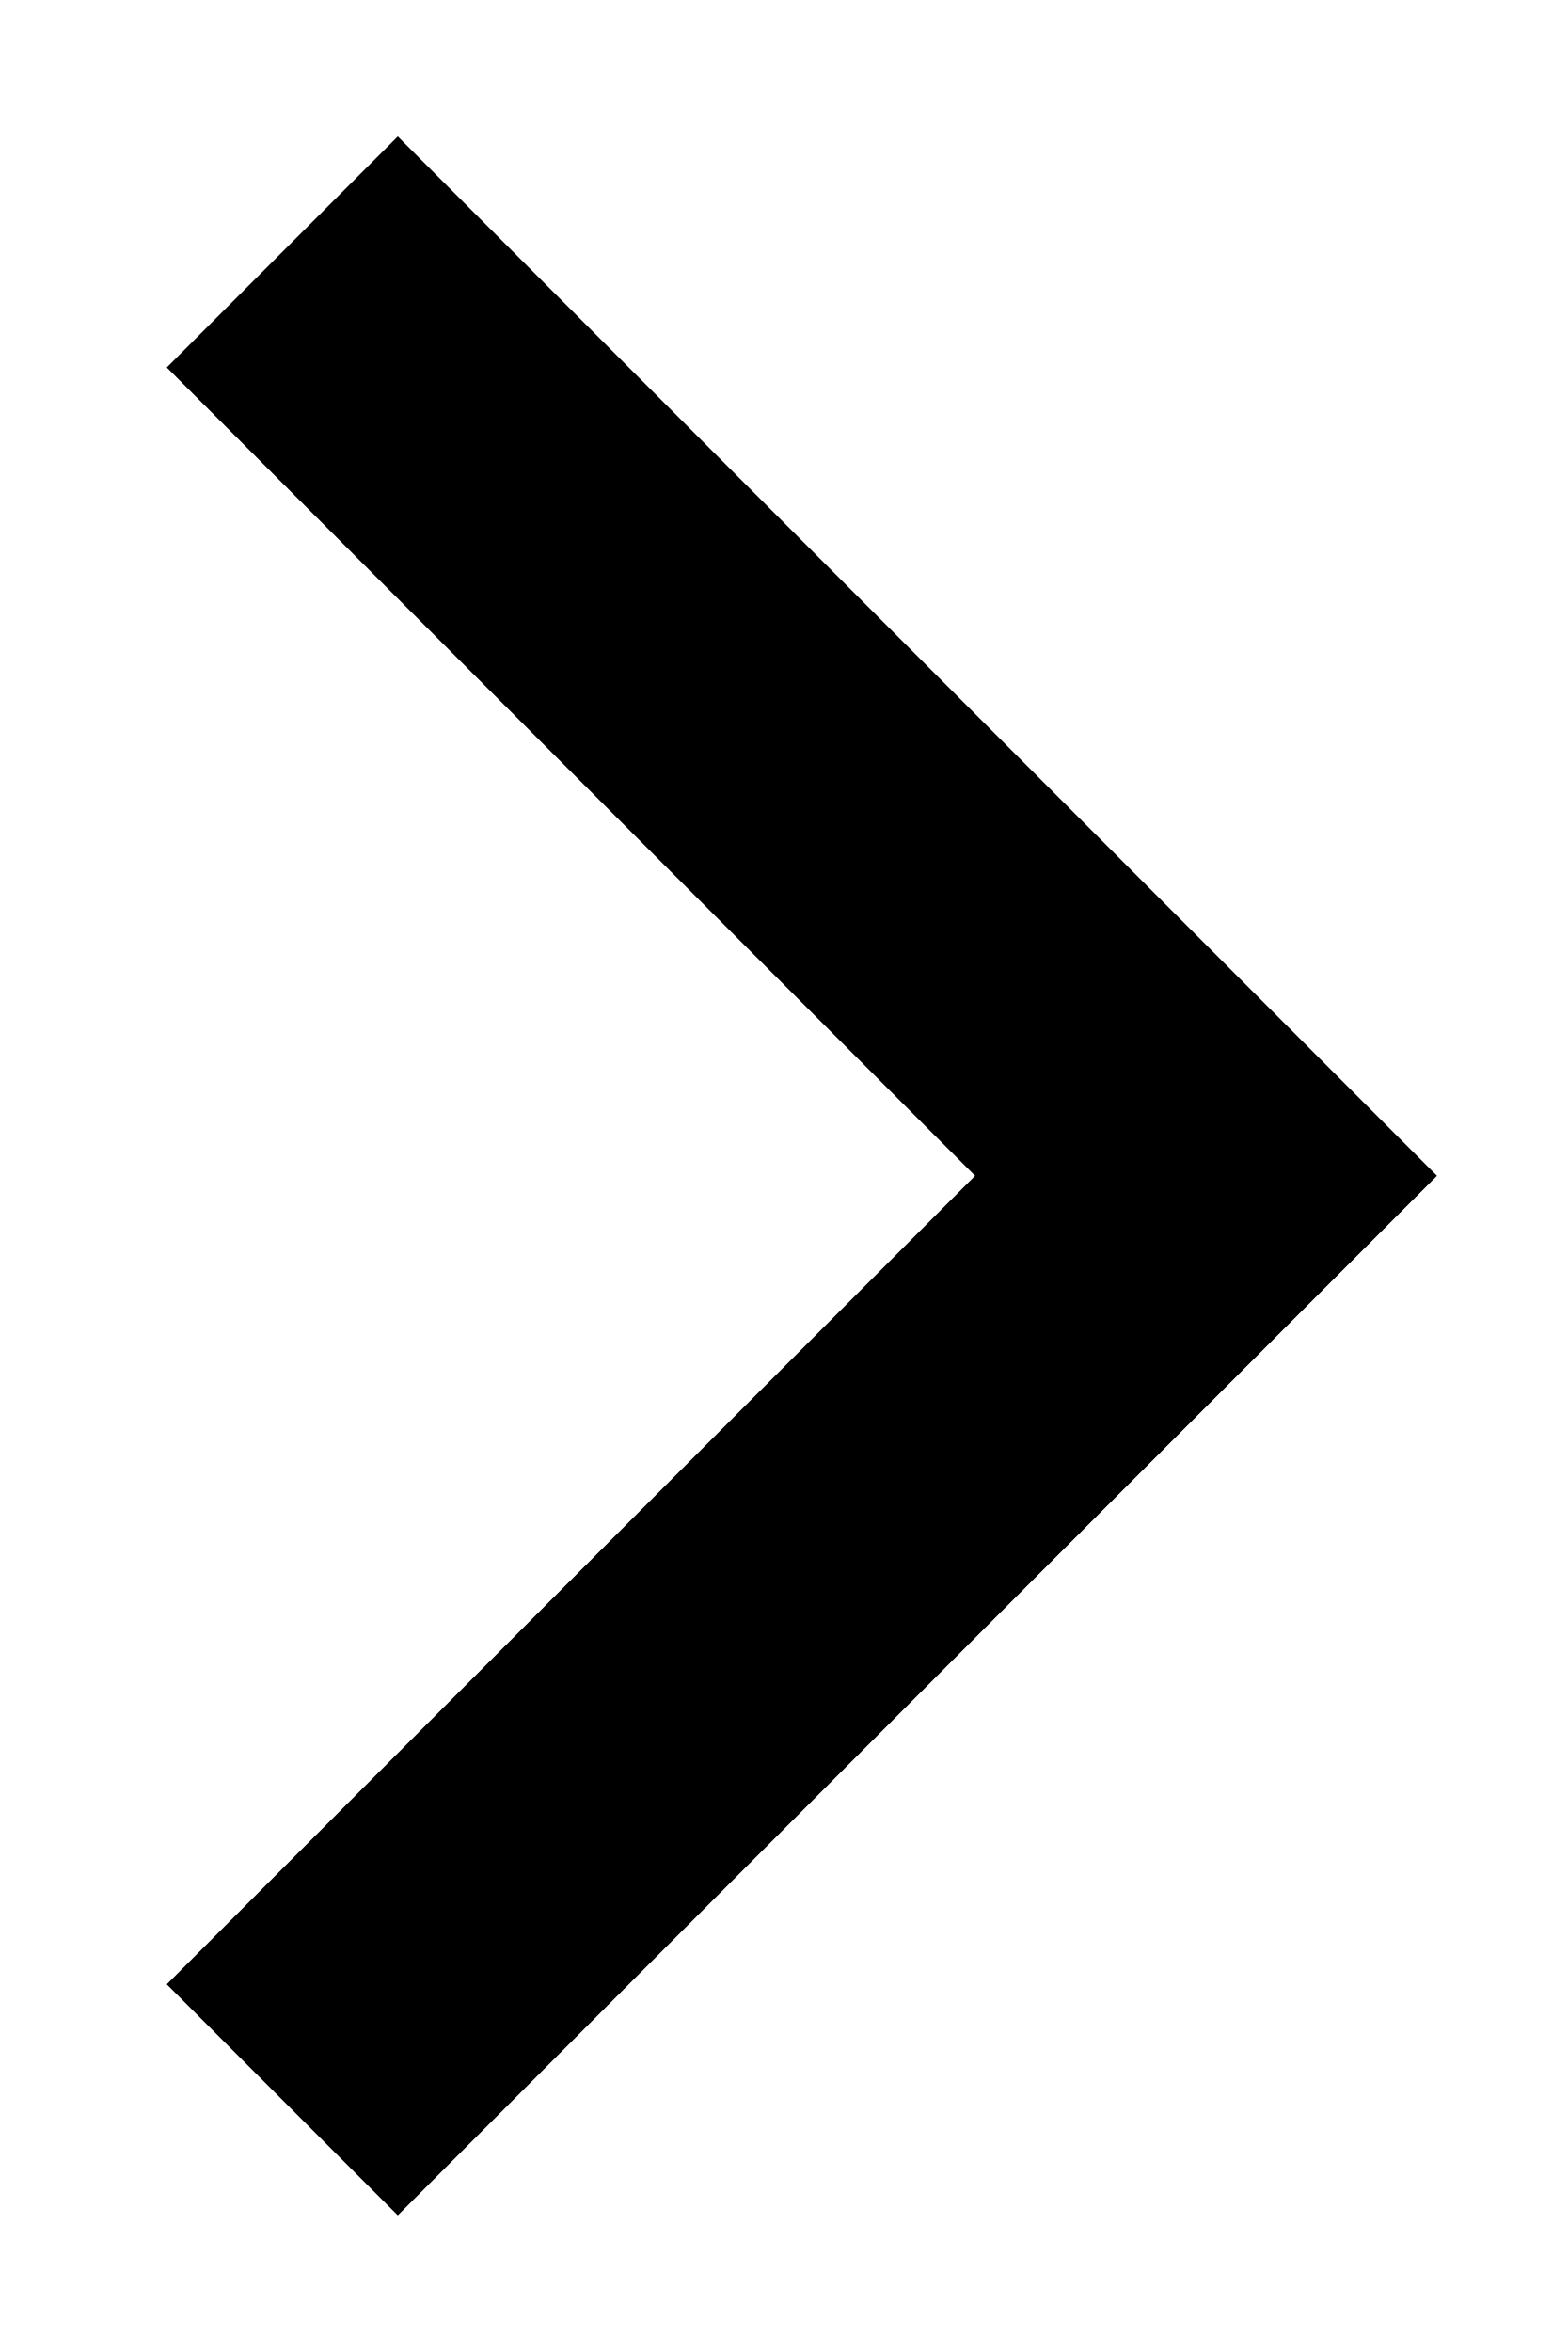
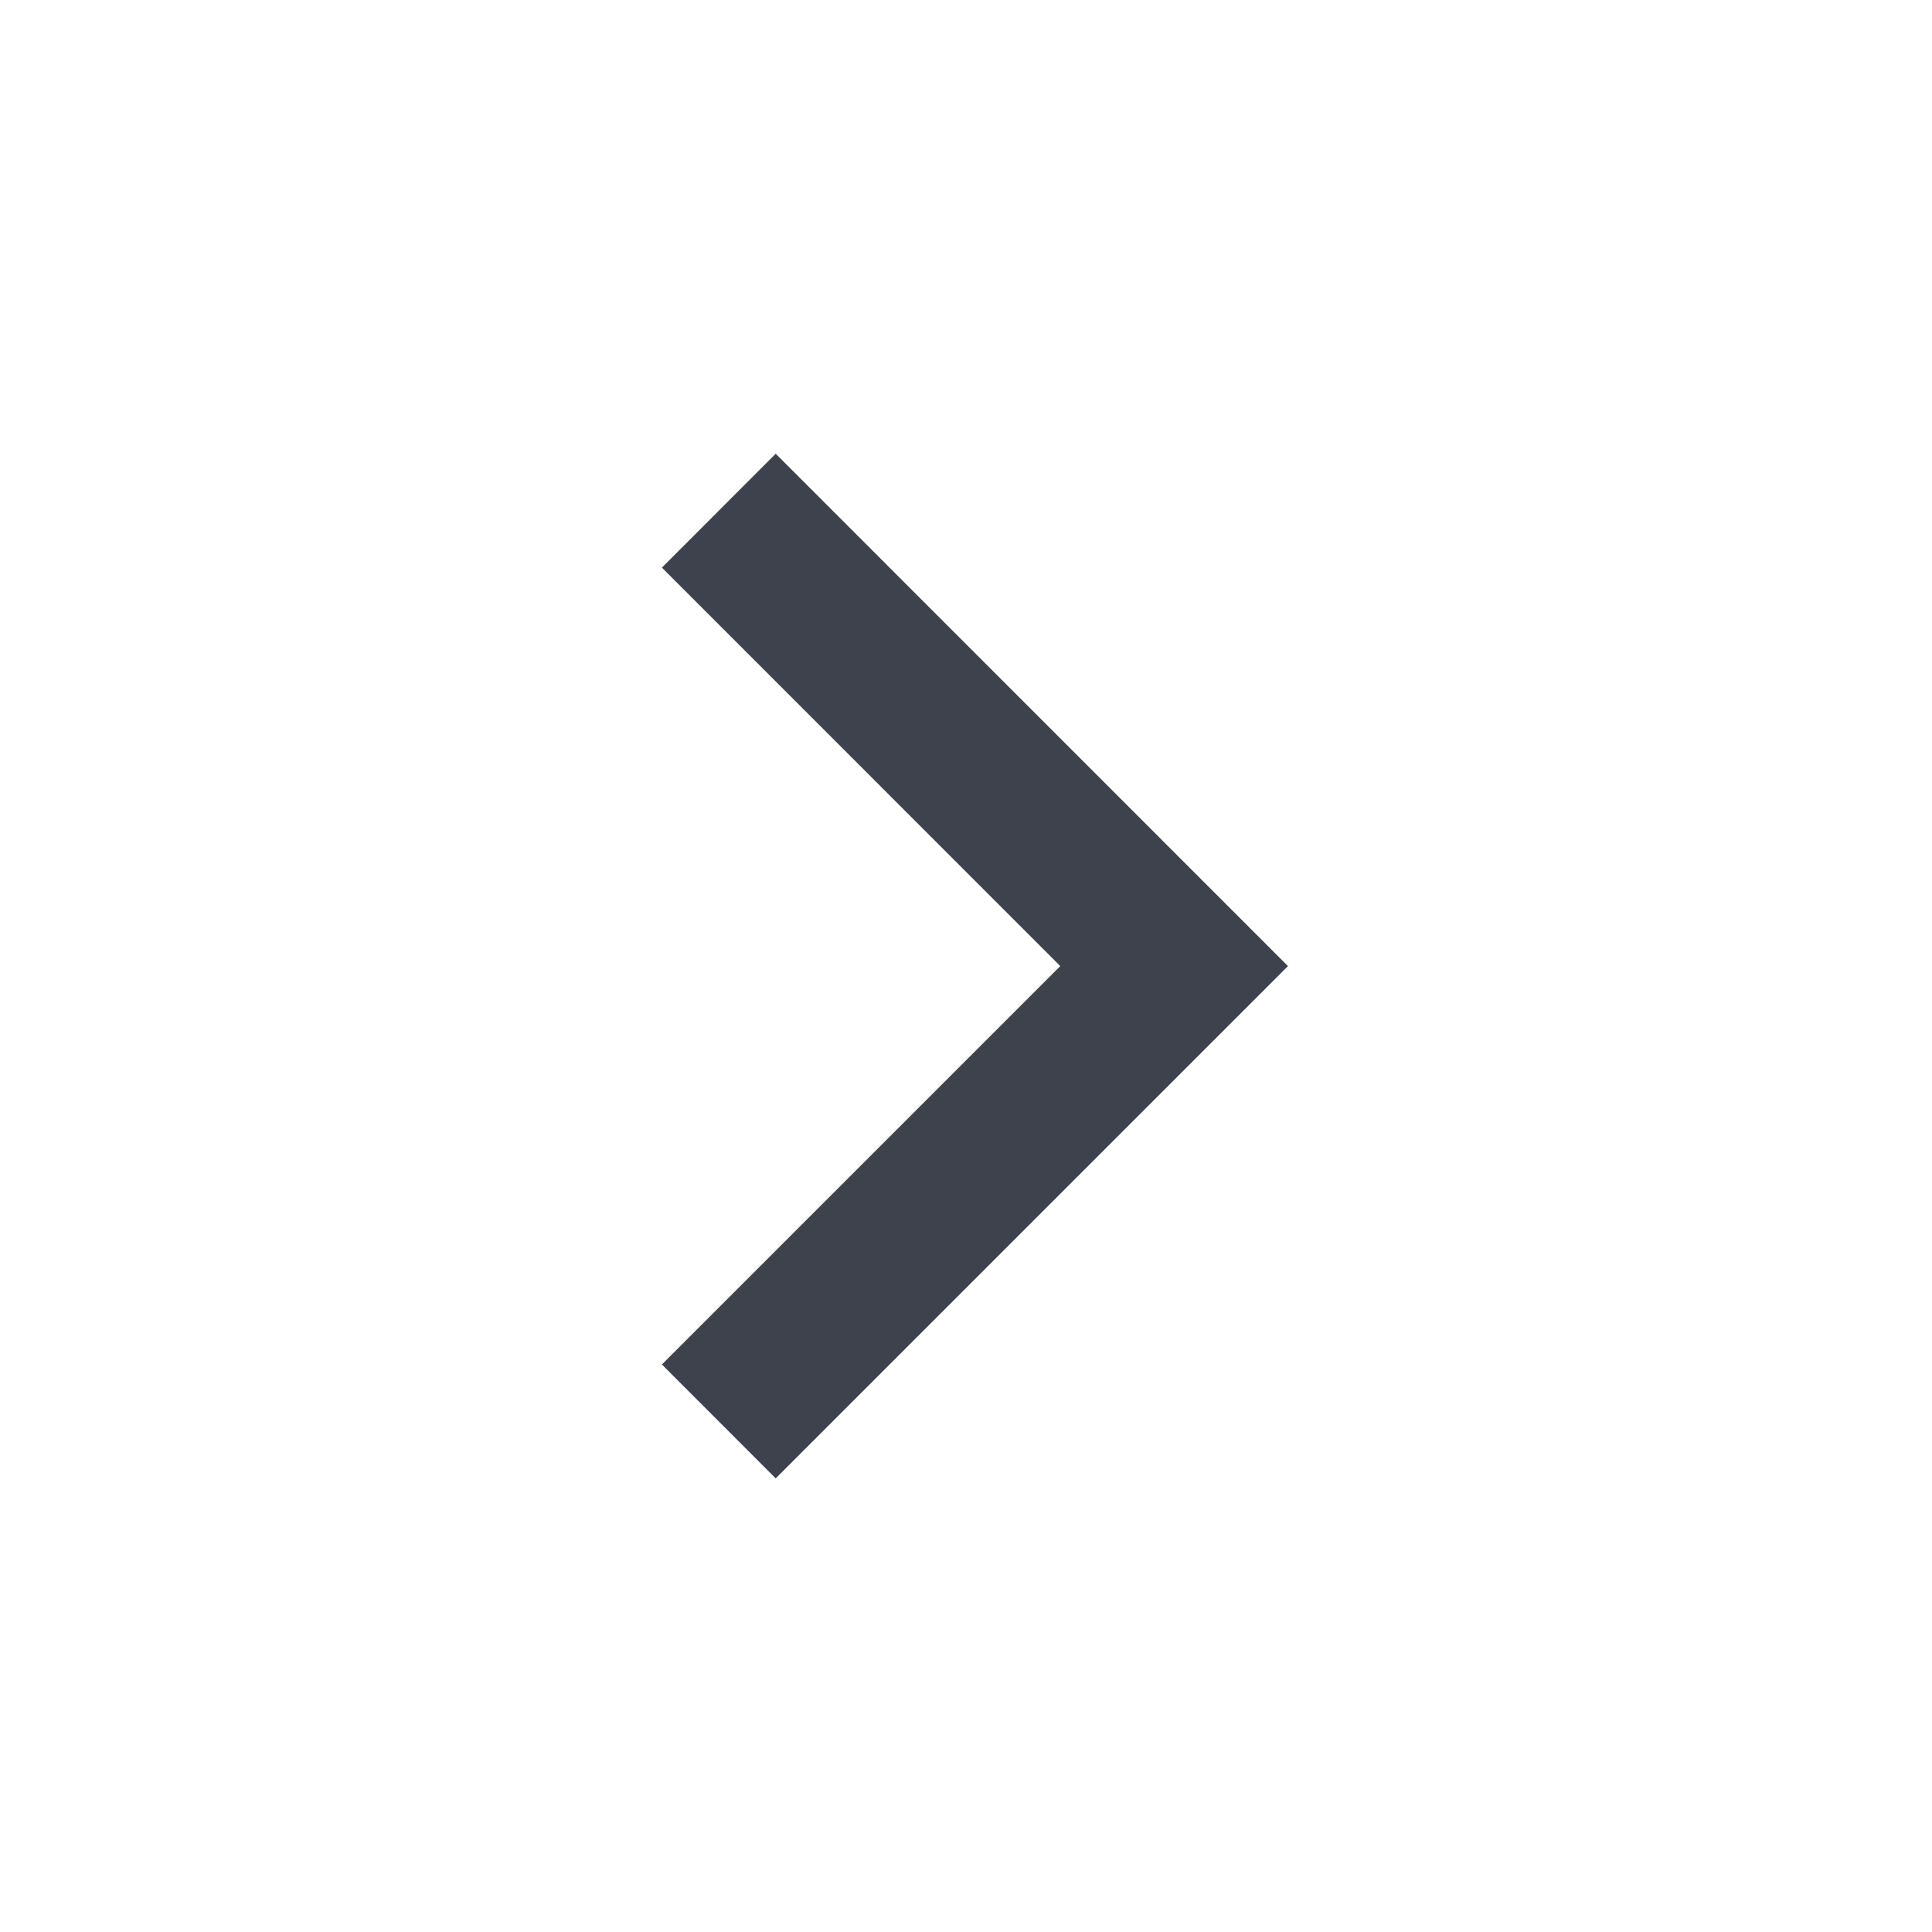
- <svg xmlns="http://www.w3.org/2000/svg" width="8" height="12" viewBox="0 0 8 12" fill="none">
-   <path d="M4.976 5.999L0.851 1.875L2.03 0.696L7.333 5.999L2.03 11.303L0.851 10.124L4.976 5.999Z" fill="currentColor" />
+ <svg xmlns="http://www.w3.org/2000/svg" width="20" height="20" viewBox="0 0 20 20" fill="none">
+   <path d="M10.976 10.001L6.852 5.876L8.03 4.697L13.333 10.001L8.03 15.304L6.852 14.125L10.976 10.001Z" fill="#3E424D" />
</svg>
